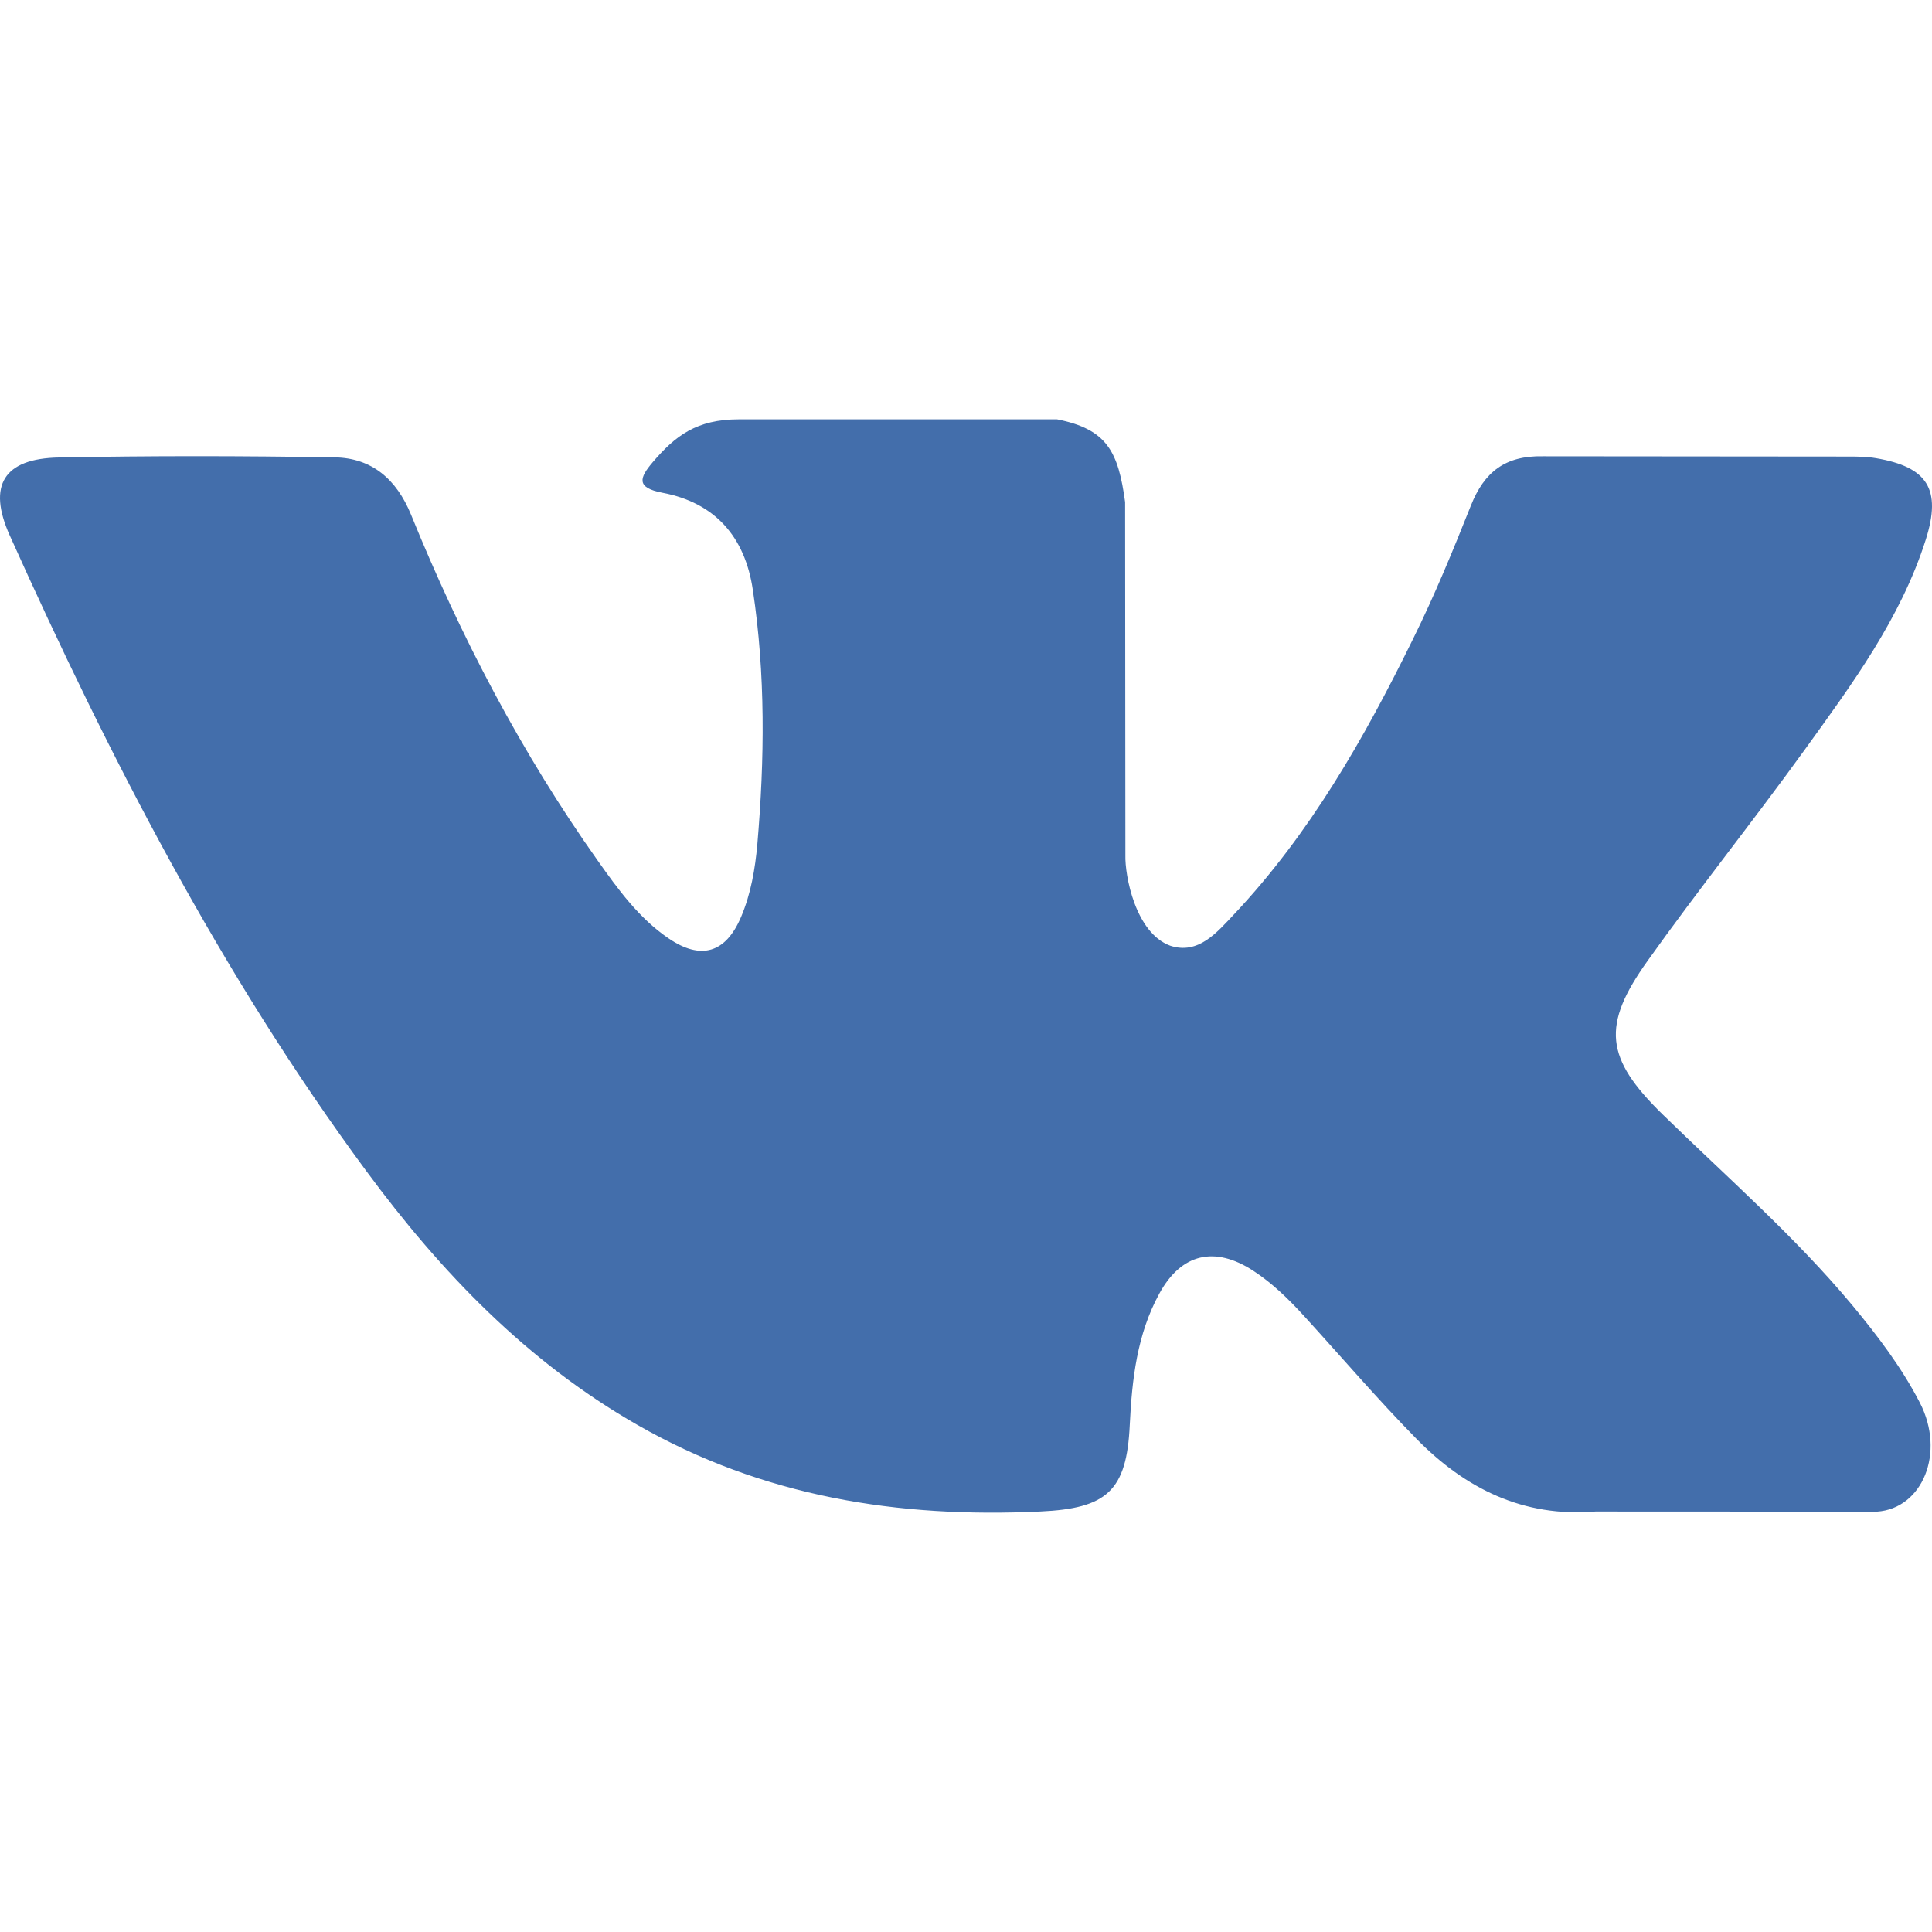
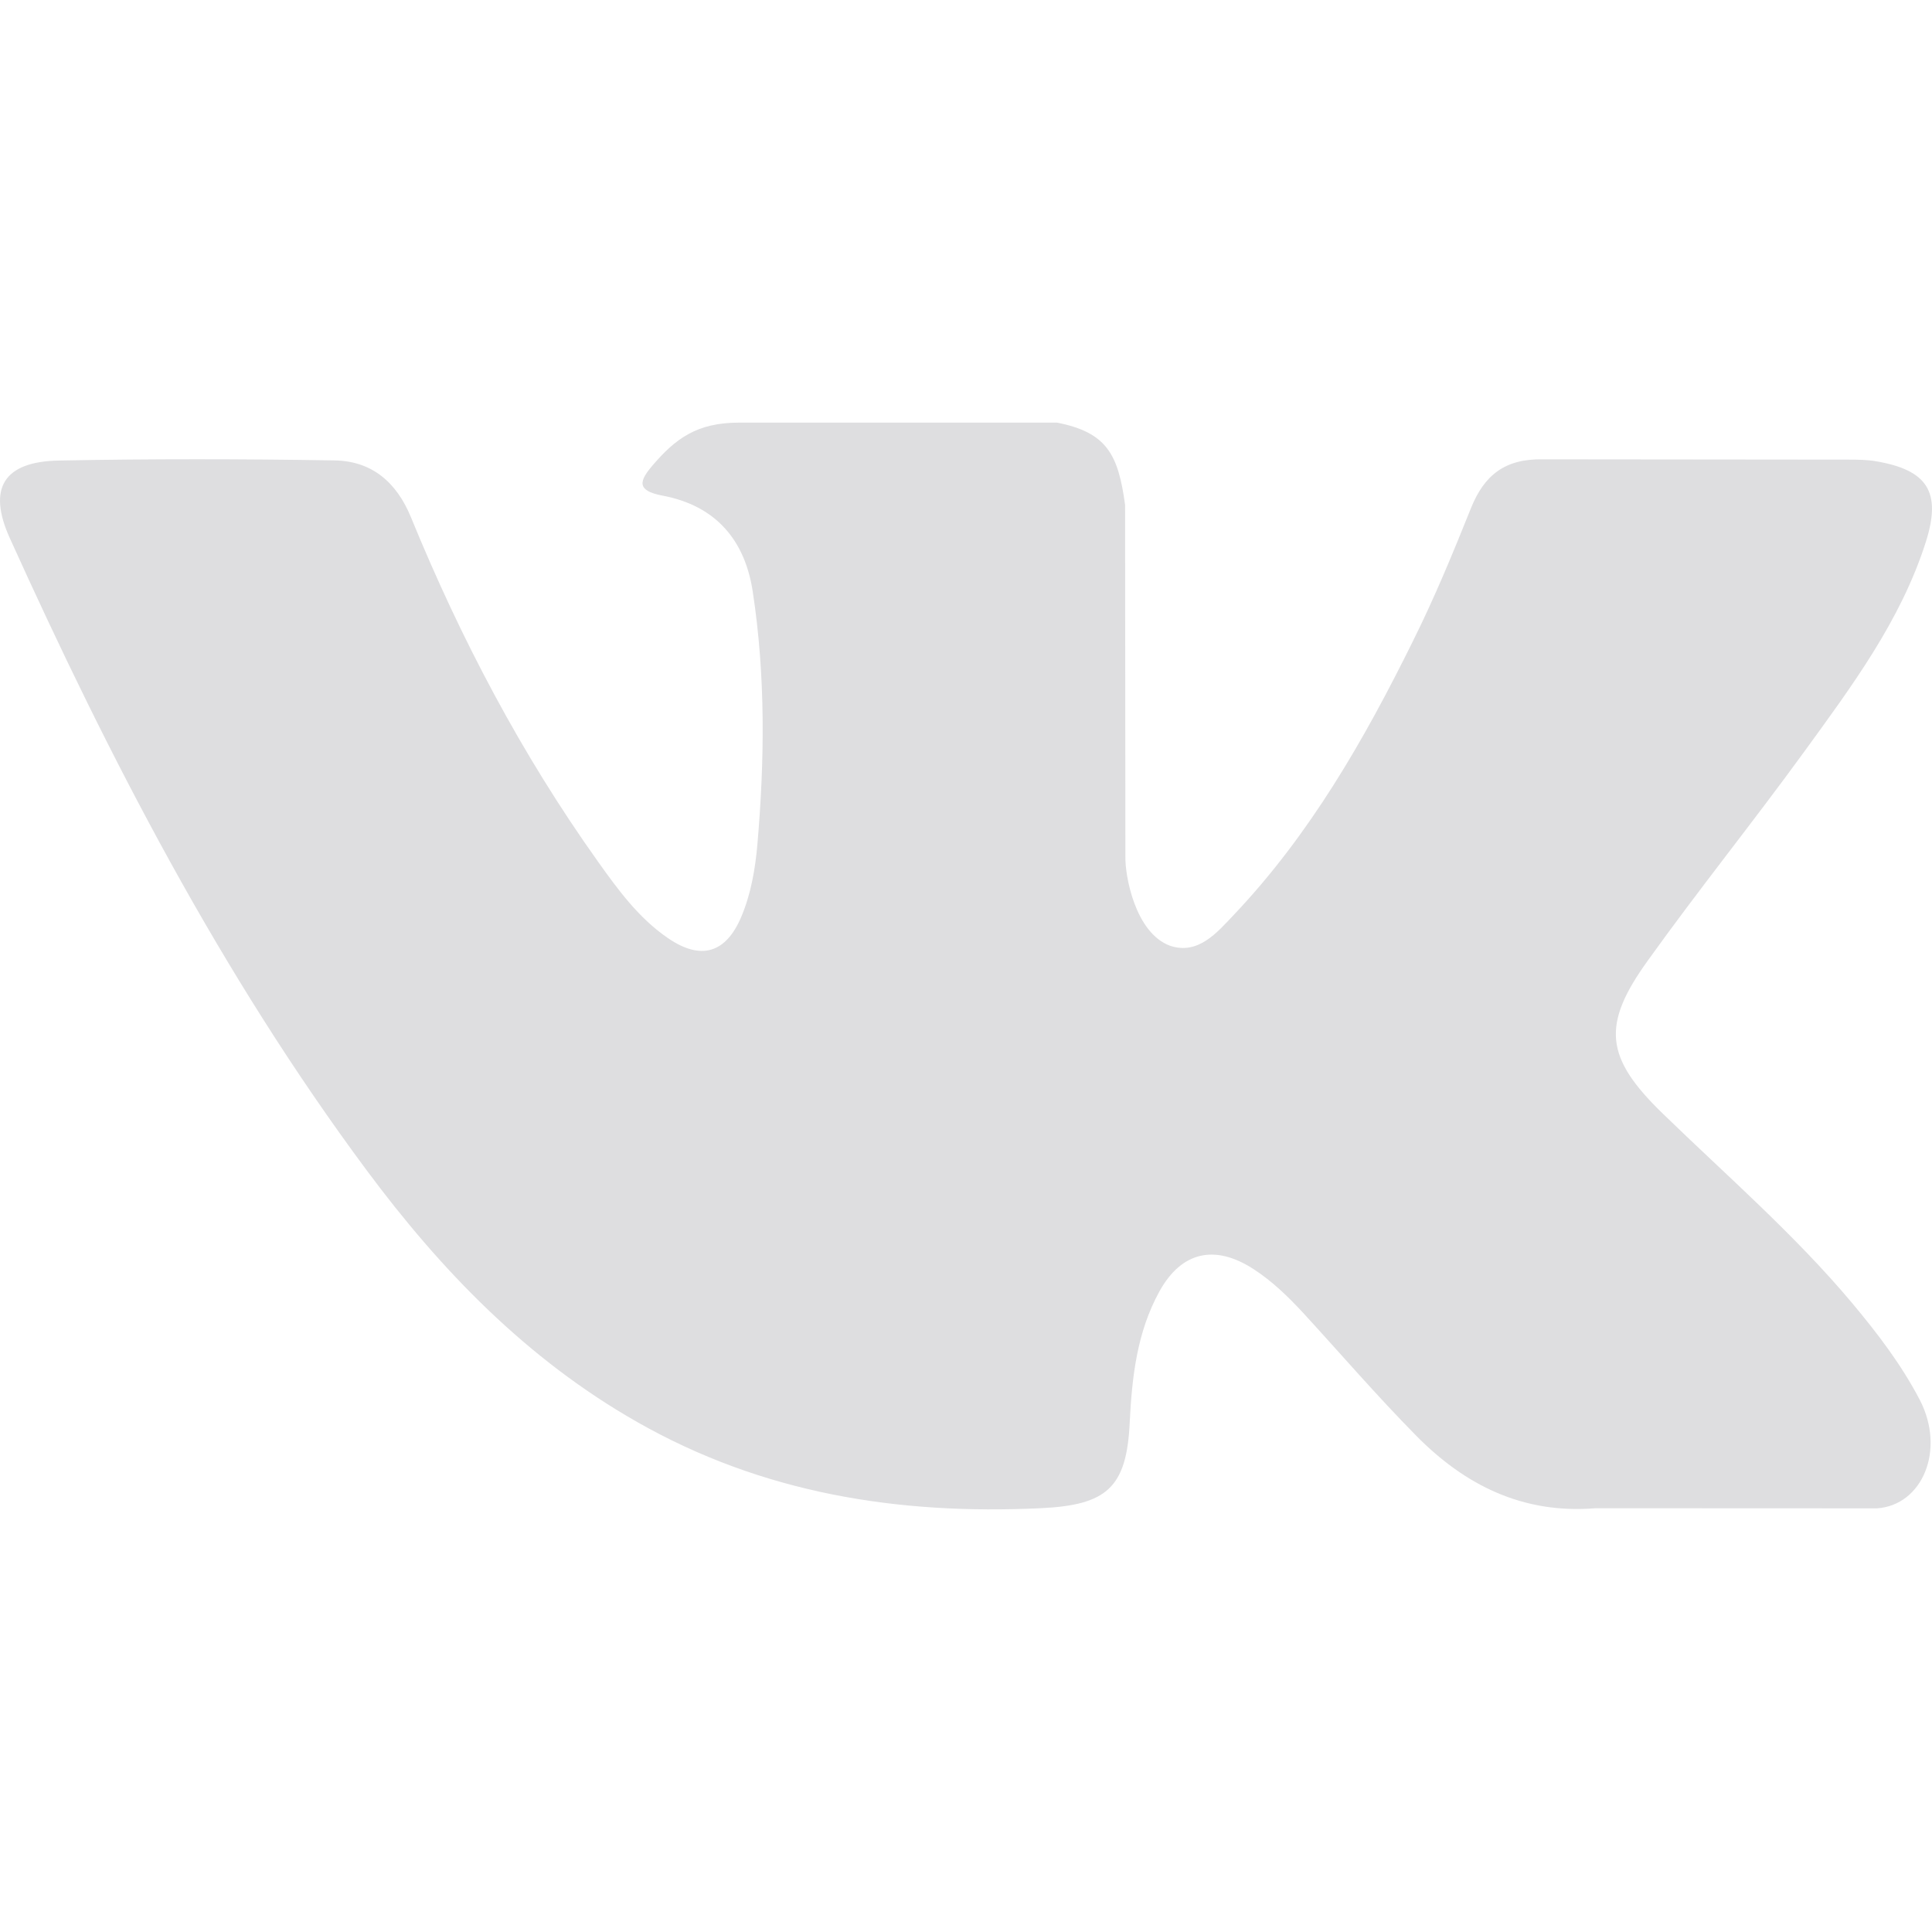
- <svg xmlns="http://www.w3.org/2000/svg" version="1.1" id="Layer_1" x="0px" y="0px" viewBox="0 0 512 512" style="enable-background:new 0 0 512 512;" xml:space="preserve">
-   <path style="fill:#436EAB;" d="M440.649,295.361c16.984,16.582,34.909,32.182,50.142,50.436 c6.729,8.112,13.099,16.482,17.973,25.896c6.906,13.382,0.651,28.108-11.348,28.907l-74.59-0.034 c-19.238,1.596-34.585-6.148-47.489-19.302c-10.327-10.519-19.891-21.714-29.821-32.588c-4.071-4.444-8.332-8.626-13.422-11.932 c-10.182-6.609-19.021-4.586-24.84,6.034c-5.926,10.802-7.271,22.762-7.853,34.8c-0.799,17.564-6.108,22.182-23.751,22.986 c-37.705,1.778-73.489-3.926-106.732-22.947c-29.308-16.768-52.034-40.441-71.816-67.24 C58.589,258.194,29.094,200.852,2.586,141.904c-5.967-13.281-1.603-20.41,13.051-20.663c24.333-0.473,48.663-0.439,73.025-0.034 c9.89,0.145,16.437,5.817,20.256,15.16c13.165,32.371,29.274,63.169,49.494,91.716c5.385,7.6,10.876,15.201,18.694,20.55 c8.65,5.923,15.236,3.96,19.305-5.676c2.582-6.11,3.713-12.691,4.295-19.234c1.928-22.513,2.182-44.988-1.199-67.422 c-2.076-14.001-9.962-23.065-23.933-25.714c-7.129-1.351-6.068-4.004-2.616-8.073c5.995-7.018,11.634-11.387,22.875-11.387h84.298 c13.271,2.619,16.218,8.581,18.035,21.934l0.072,93.637c-0.145,5.169,2.582,20.51,11.893,23.931 c7.452,2.436,12.364-3.526,16.836-8.251c20.183-21.421,34.588-46.737,47.457-72.951c5.711-11.527,10.622-23.497,15.381-35.458 c3.526-8.875,9.059-13.242,19.056-13.049l81.132,0.072c2.406,0,4.84,0.035,7.17,0.434c13.671,2.33,17.418,8.211,13.195,21.561 c-6.653,20.945-19.598,38.4-32.255,55.935c-13.53,18.721-28.001,36.802-41.418,55.634 C424.357,271.756,425.336,280.424,440.649,295.361L440.649,295.361z" />
+ <svg xmlns="http://www.w3.org/2000/svg" width="32" height="32" viewBox="0 0 32 32" fill="none">
+   <path d="M27.541 18.445C28.602 19.475 29.722 20.445 30.674 21.579C31.095 22.082 31.493 22.602 31.798 23.187C32.229 24.019 31.838 24.933 31.088 24.983L26.427 24.981C25.224 25.08 24.265 24.599 23.459 23.782C22.813 23.128 22.215 22.433 21.595 21.757C21.34 21.481 21.074 21.221 20.756 21.016C20.119 20.606 19.567 20.731 19.203 21.391C18.833 22.062 18.749 22.805 18.712 23.553C18.663 24.644 18.331 24.931 17.228 24.981C14.871 25.091 12.635 24.737 10.557 23.555C8.726 22.514 7.305 21.043 6.069 19.378C3.662 16.136 1.818 12.574 0.162 8.912C-0.211 8.087 0.061 7.644 0.977 7.628C2.498 7.599 4.019 7.601 5.541 7.626C6.159 7.635 6.569 7.988 6.807 8.568C7.63 10.579 8.637 12.492 9.901 14.266C10.237 14.738 10.581 15.21 11.069 15.542C11.61 15.91 12.021 15.788 12.276 15.19C12.437 14.81 12.508 14.401 12.544 13.995C12.665 12.596 12.681 11.2 12.469 9.806C12.339 8.937 11.847 8.373 10.973 8.209C10.528 8.125 10.594 7.96 10.81 7.707C11.184 7.271 11.537 7 12.239 7H17.508C18.338 7.163 18.522 7.533 18.635 8.363L18.64 14.18C18.631 14.501 18.801 15.454 19.383 15.666C19.849 15.818 20.156 15.447 20.435 15.154C21.697 13.823 22.597 12.25 23.401 10.622C23.758 9.906 24.065 9.162 24.363 8.419C24.583 7.868 24.929 7.596 25.554 7.608L30.625 7.613C30.775 7.613 30.927 7.615 31.073 7.64C31.927 7.785 32.161 8.15 31.897 8.979C31.482 10.28 30.672 11.365 29.881 12.454C29.036 13.617 28.131 14.74 27.293 15.91C26.522 16.979 26.583 17.517 27.541 18.445Z" fill="#DEDEE0" />
</svg>
